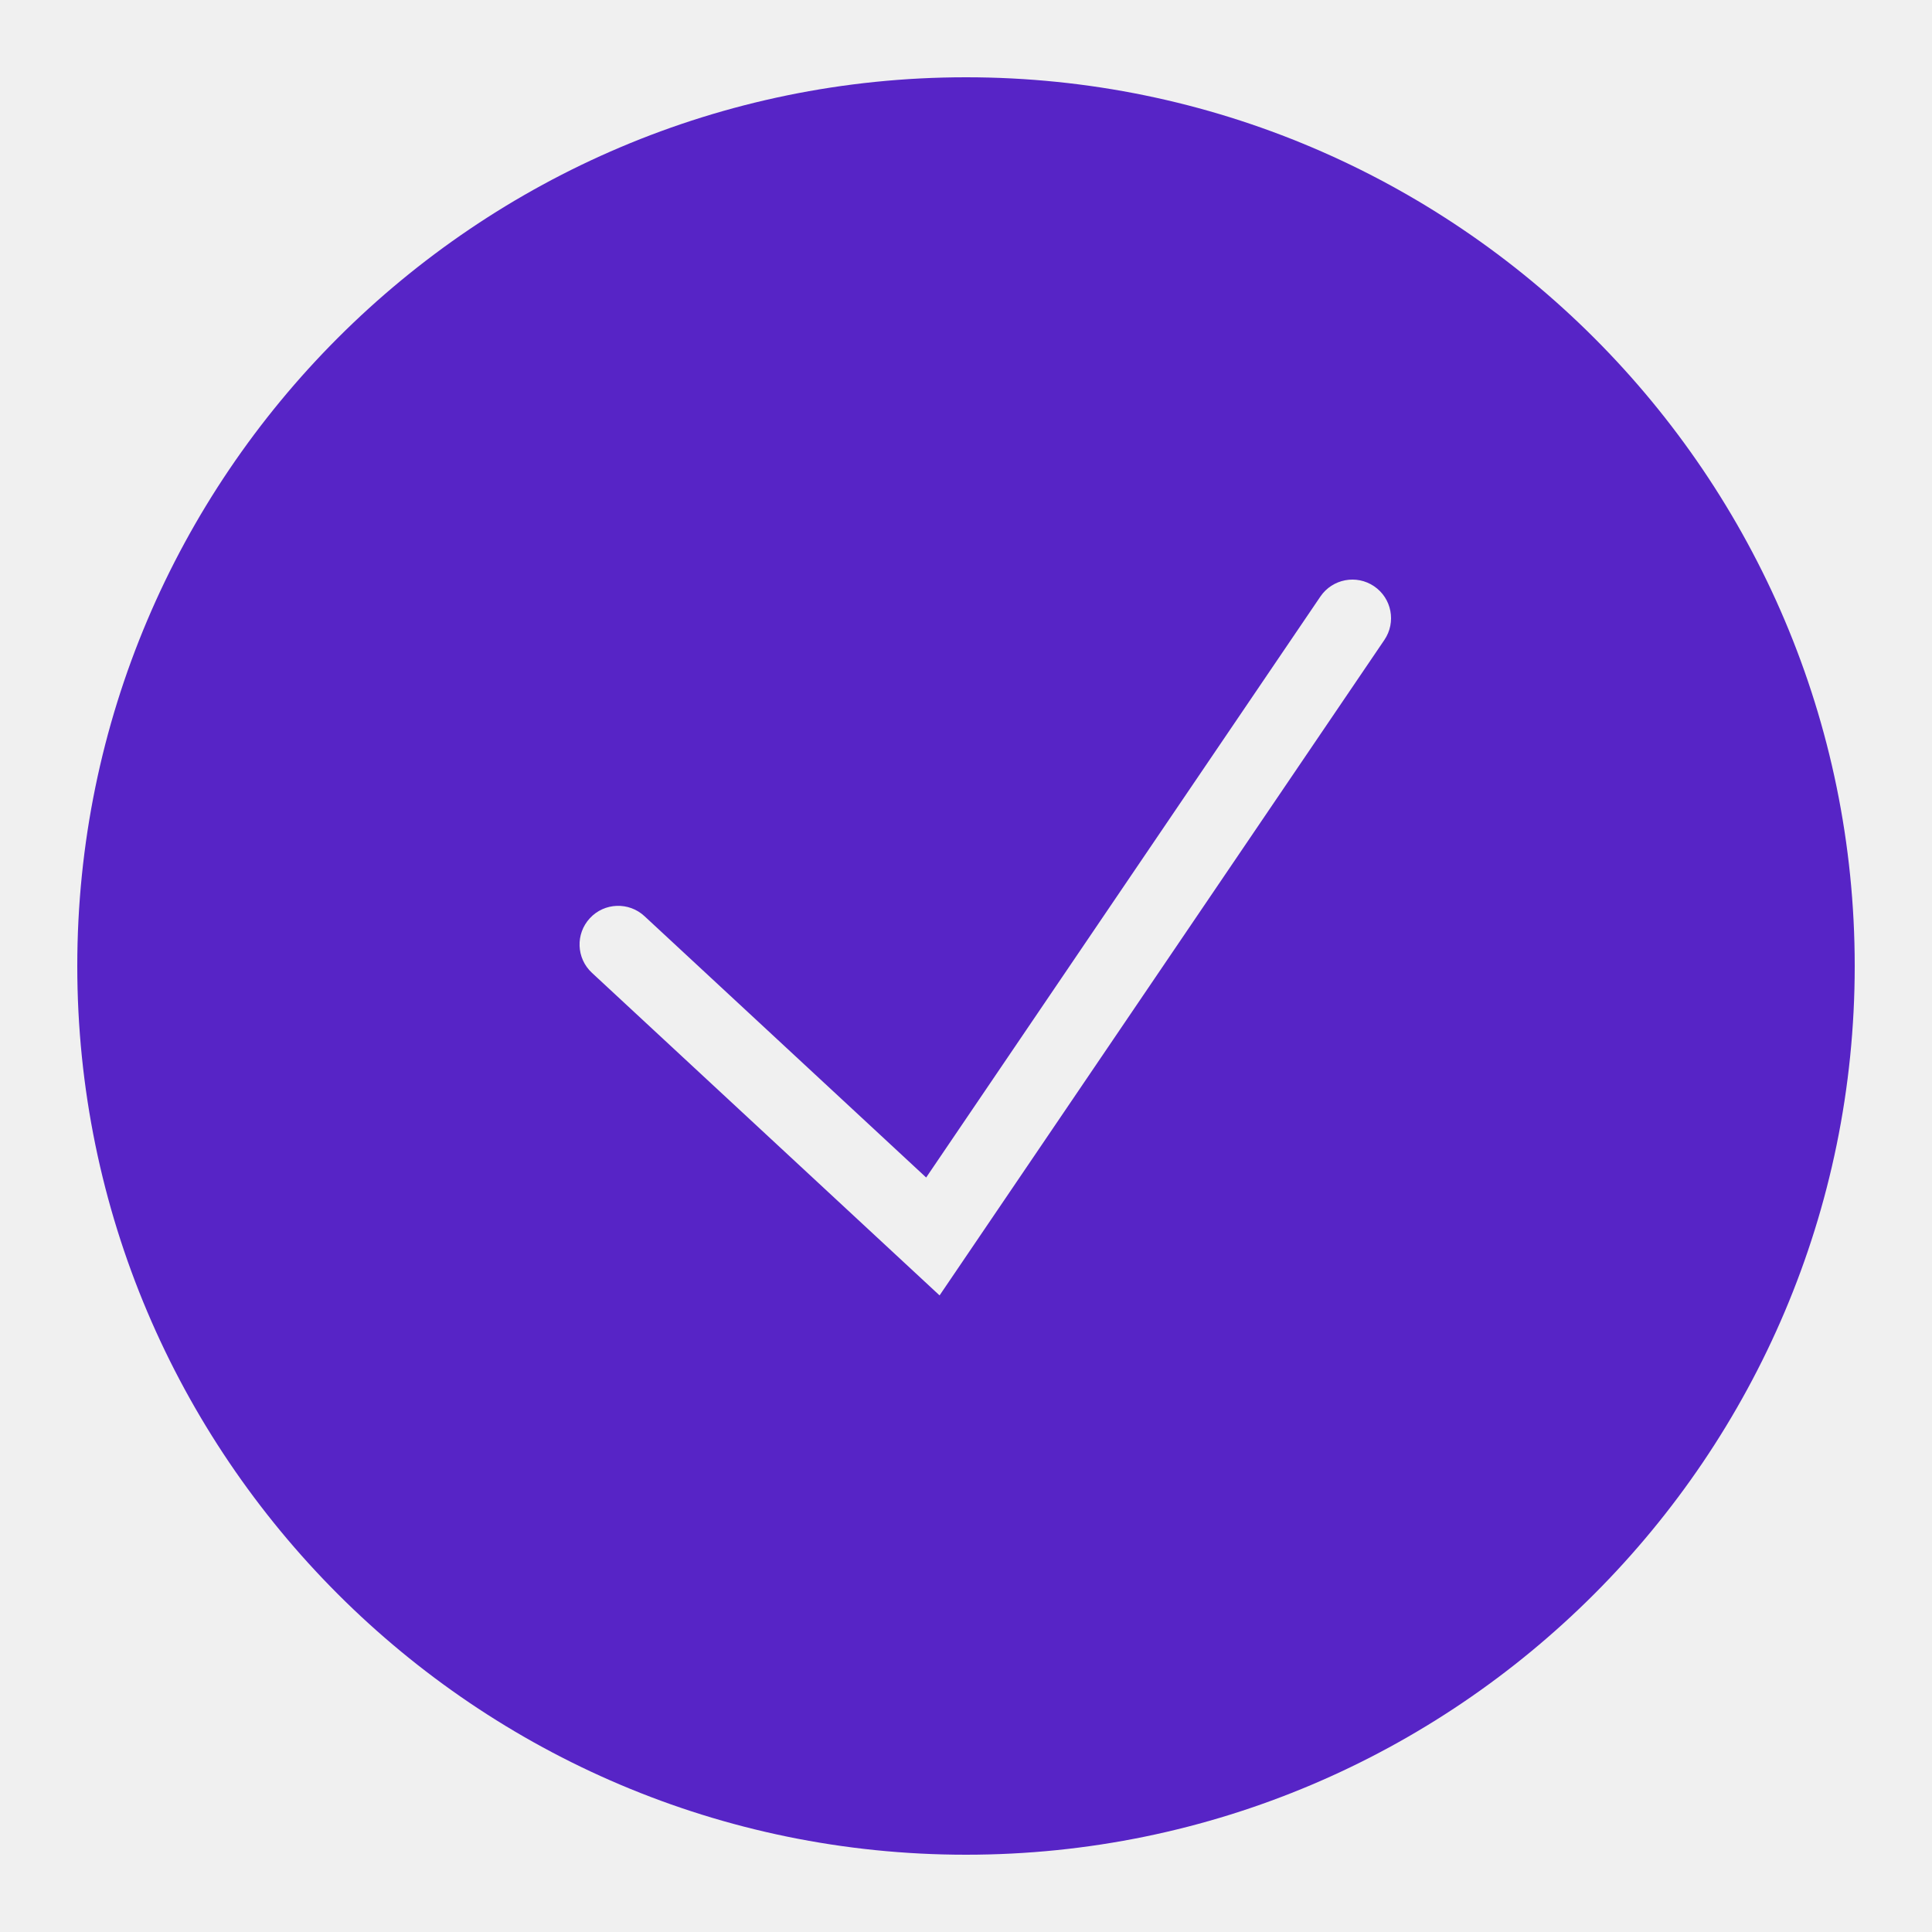
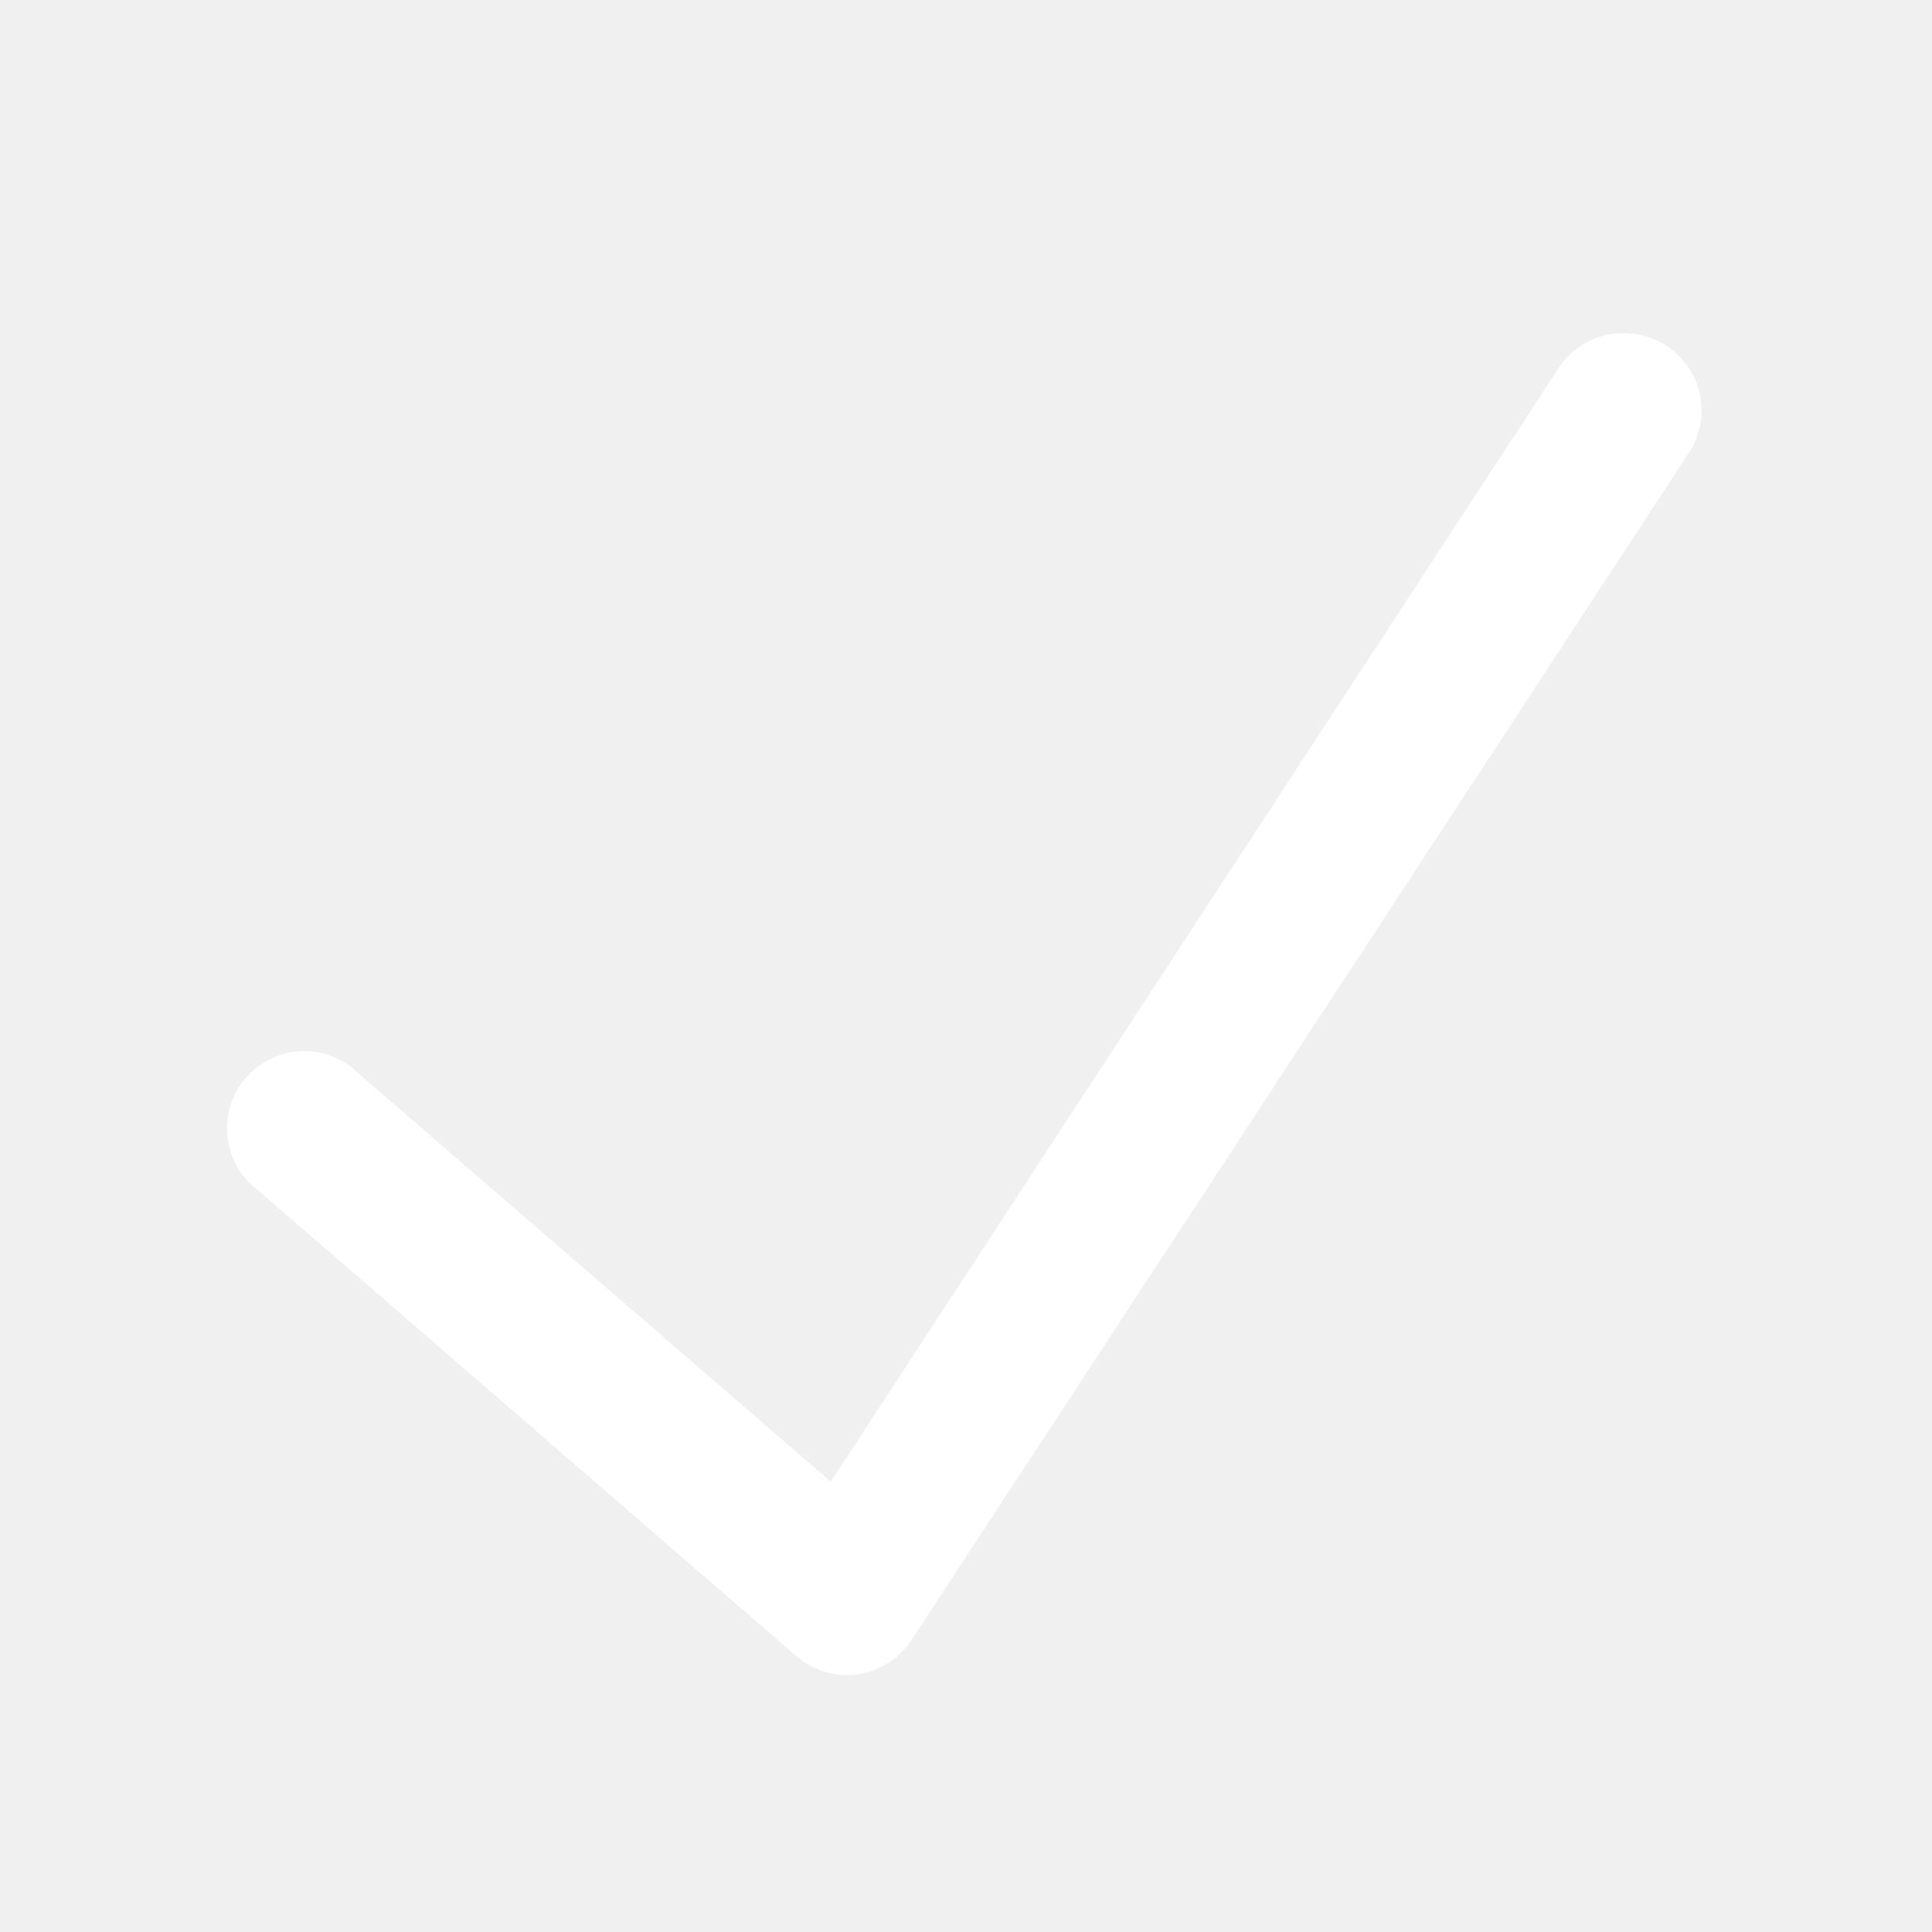
- <svg xmlns="http://www.w3.org/2000/svg" fill="#5724C6" viewBox="0 0 50 50" width="50px" height="50px">
-   <path d="M25,2C12.318,2,2,12.318,2,25c0,12.683,10.318,23,23,23c12.683,0,23-10.317,23-23C48,12.318,37.683,2,25,2z M35.827,16.562 L24.316,33.525l-8.997-8.349c-0.405-0.375-0.429-1.008-0.053-1.413c0.375-0.406,1.009-0.428,1.413-0.053l7.29,6.764l10.203-15.036 c0.311-0.457,0.933-0.575,1.389-0.266C36.019,15.482,36.138,16.104,35.827,16.562z" />
+ <svg xmlns="http://www.w3.org/2000/svg" fill="#ffffff" viewBox="0 0 50 50" width="50px" height="50px">
+   <path d="M 41.938 8.625 C 41.273 8.648 40.664 9 40.312 9.562 L 21.5 38.344 L 9.312 27.812 C 8.789 27.27 8.004 27.066 7.281 27.293 C 6.562 27.516 6.027 28.125 5.902 28.867 C 5.777 29.613 6.078 30.363 6.688 30.812 L 20.625 42.875 C 21.062 43.246 21.641 43.41 22.207 43.328 C 22.777 43.242 23.281 42.918 23.594 42.438 L 43.688 11.75 C 44.117 11.121 44.152 10.309 43.781 9.645 C 43.41 8.984 42.695 8.59 41.938 8.625 Z" />
</svg>
